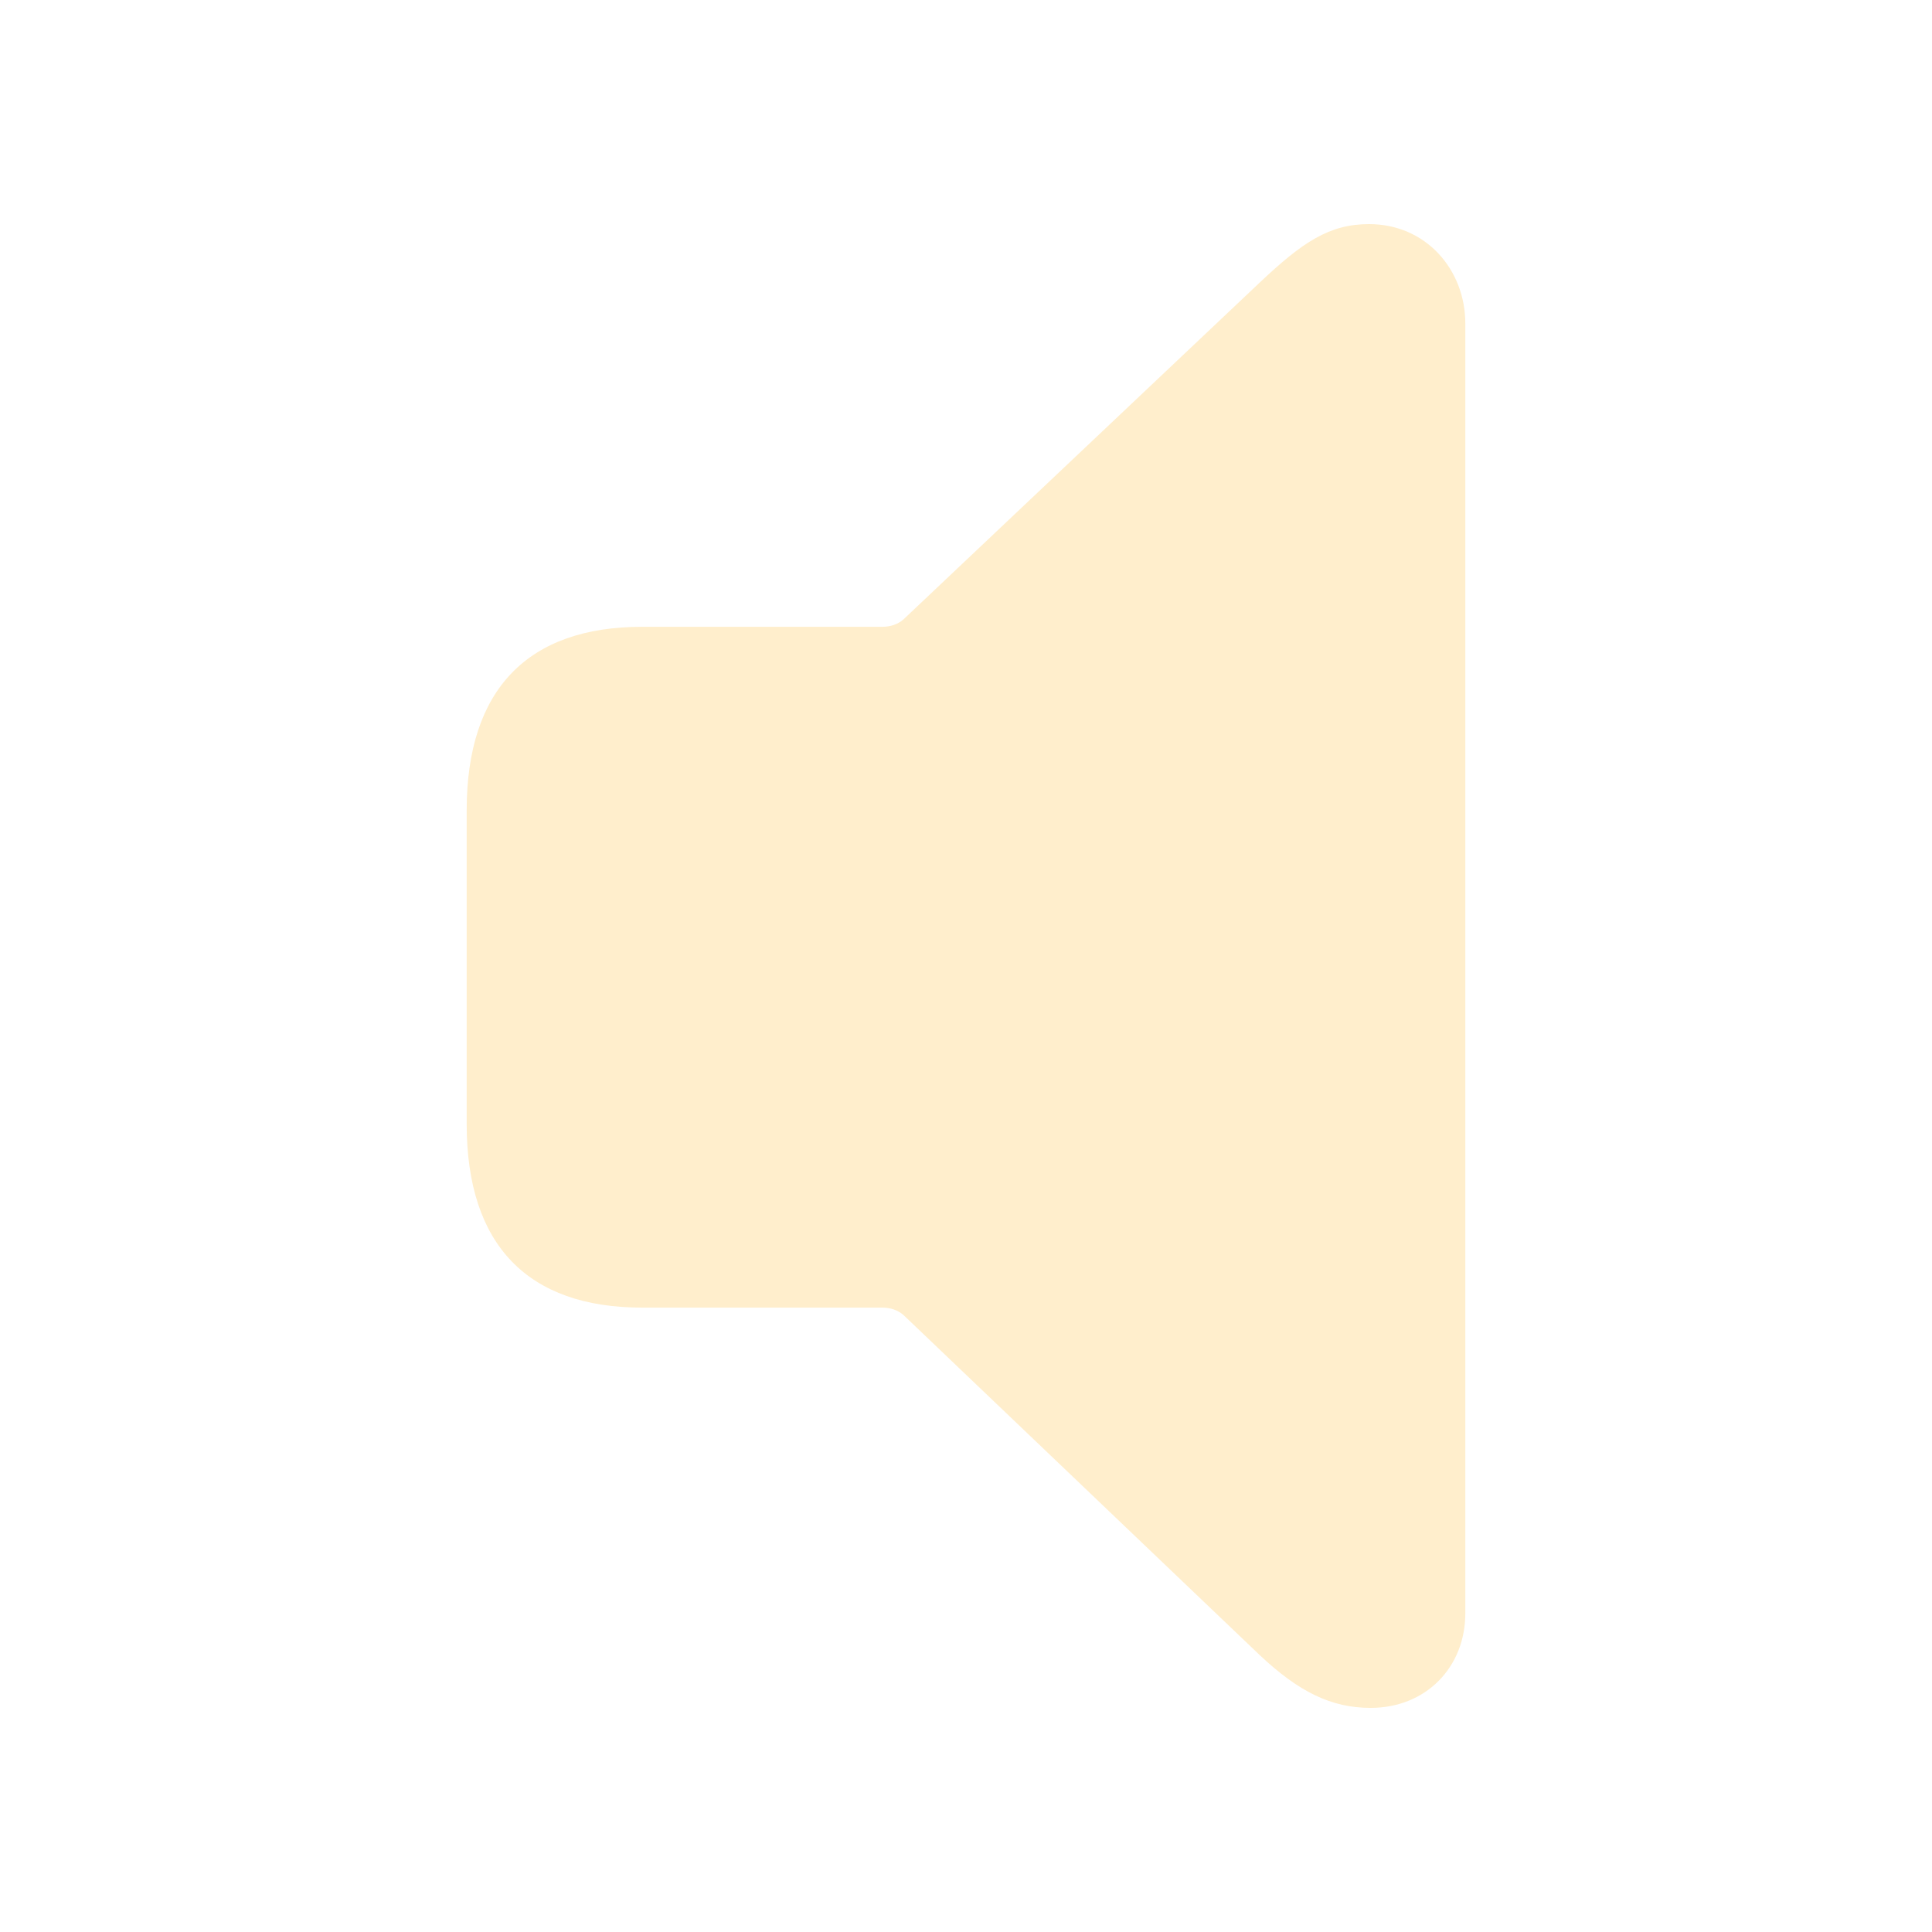
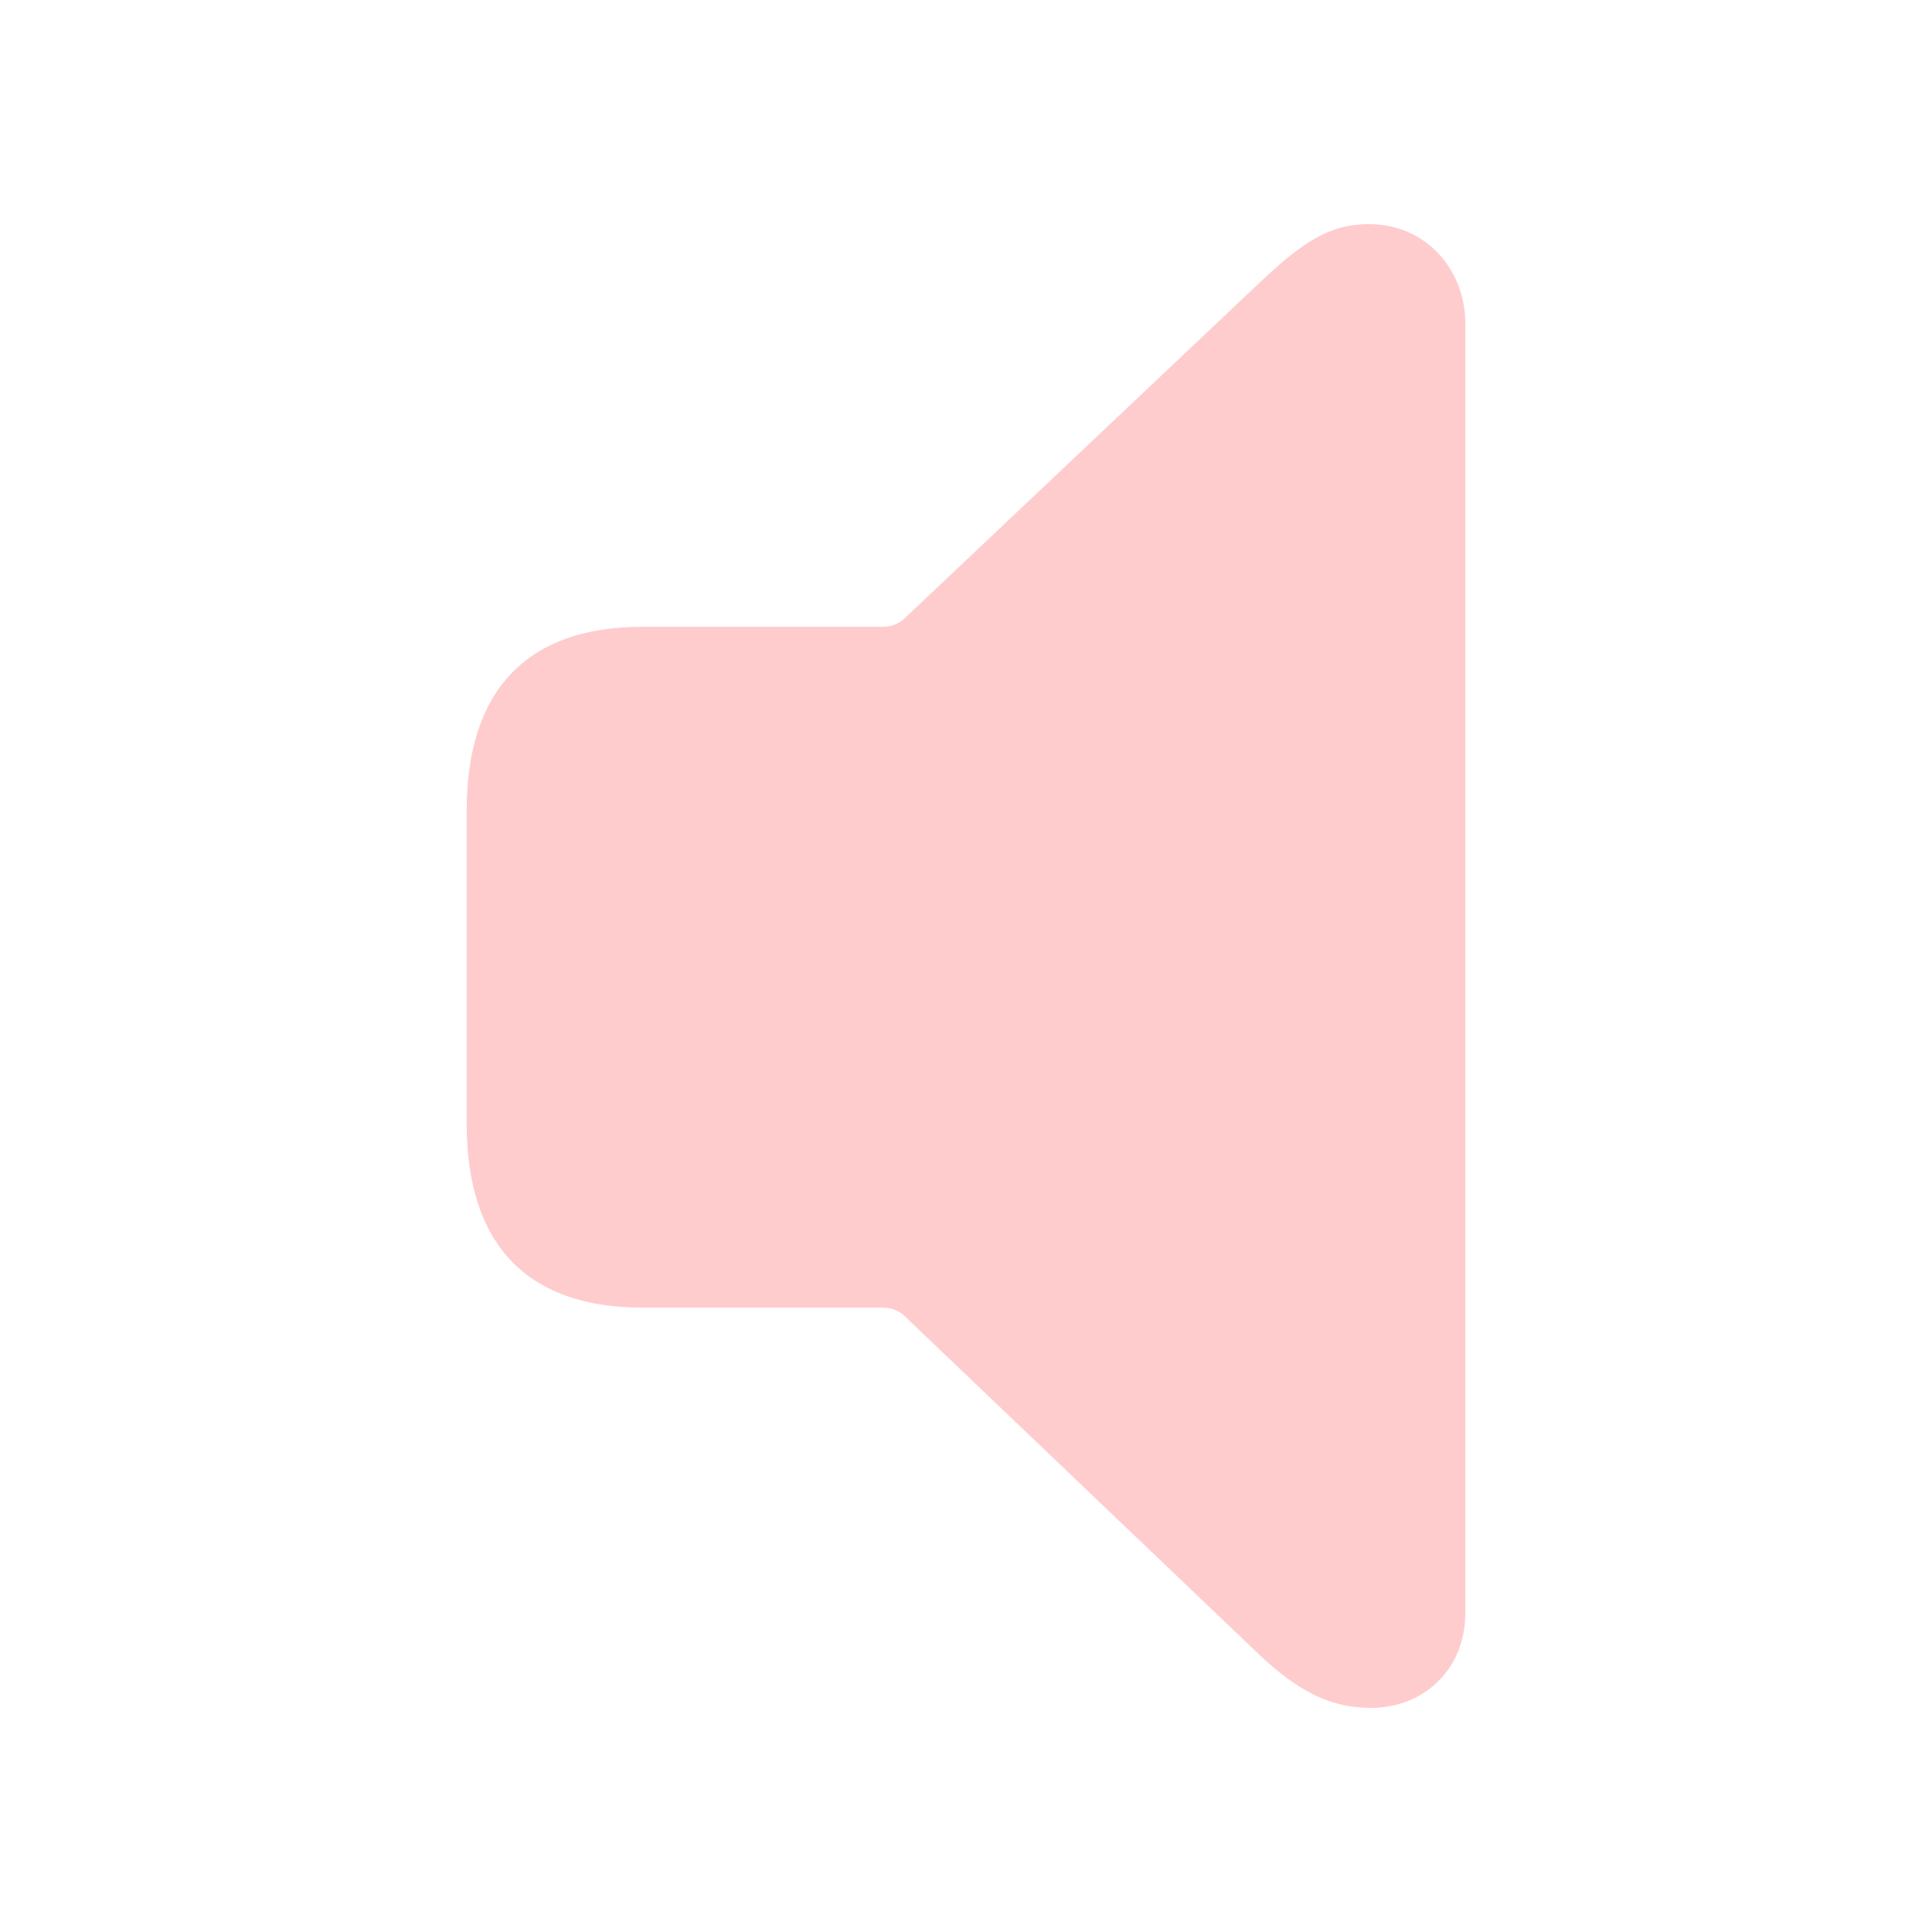
- <svg fill="#FFEECC" width="120px" height="120px" viewBox="0 0 56 56">
+ <svg fill="#FFCCCD" width="120px" height="120px" viewBox="0 0 56 56">
  <path d="M 39.73 49.504 C 41.324 49.504 42.473 48.332 42.473 46.762 L 42.473 9.379 C 42.473 7.809 41.324 6.496 39.684 6.496 C 38.535 6.496 37.762 7.012 36.52 8.184 L 26.184 17.957 C 26.02 18.098 25.809 18.168 25.574 18.168 L 18.613 18.168 C 15.309 18.168 13.527 19.973 13.527 23.488 L 13.527 32.582 C 13.527 36.098 15.309 37.902 18.613 37.902 L 25.574 37.902 C 25.809 37.902 26.02 37.973 26.184 38.113 L 36.52 47.98 C 37.645 49.035 38.582 49.504 39.73 49.504 Z" />
</svg>
